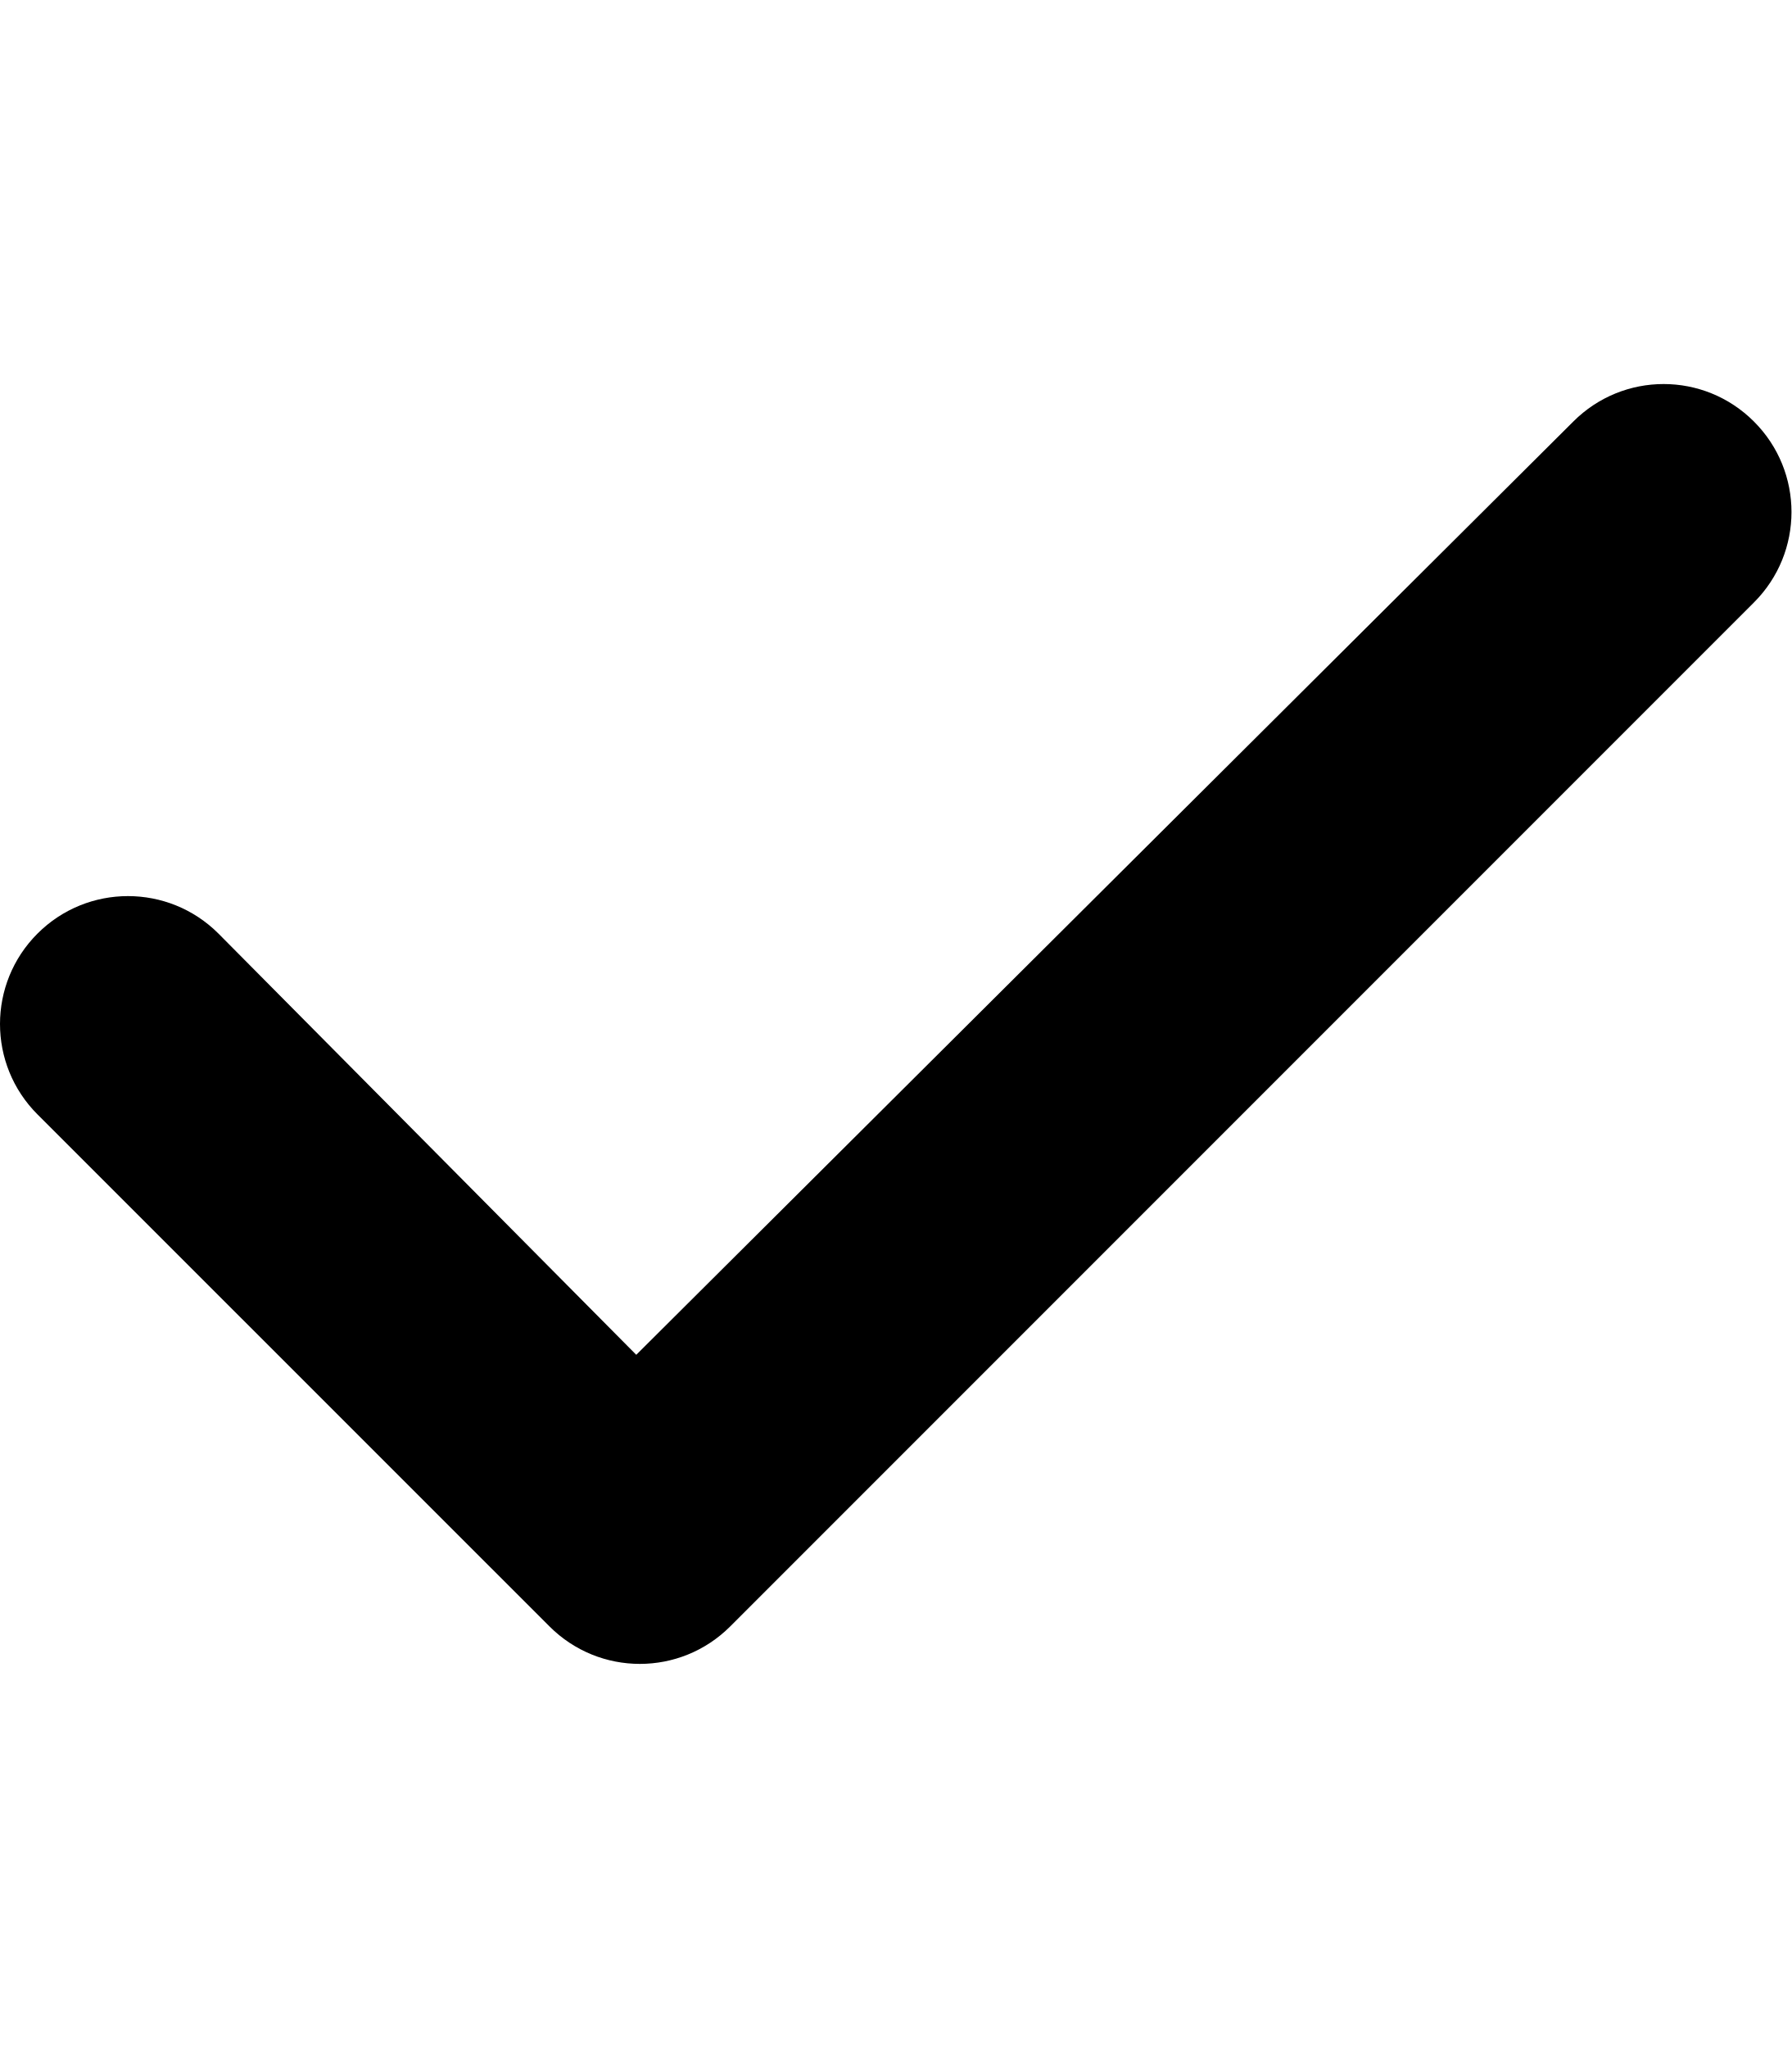
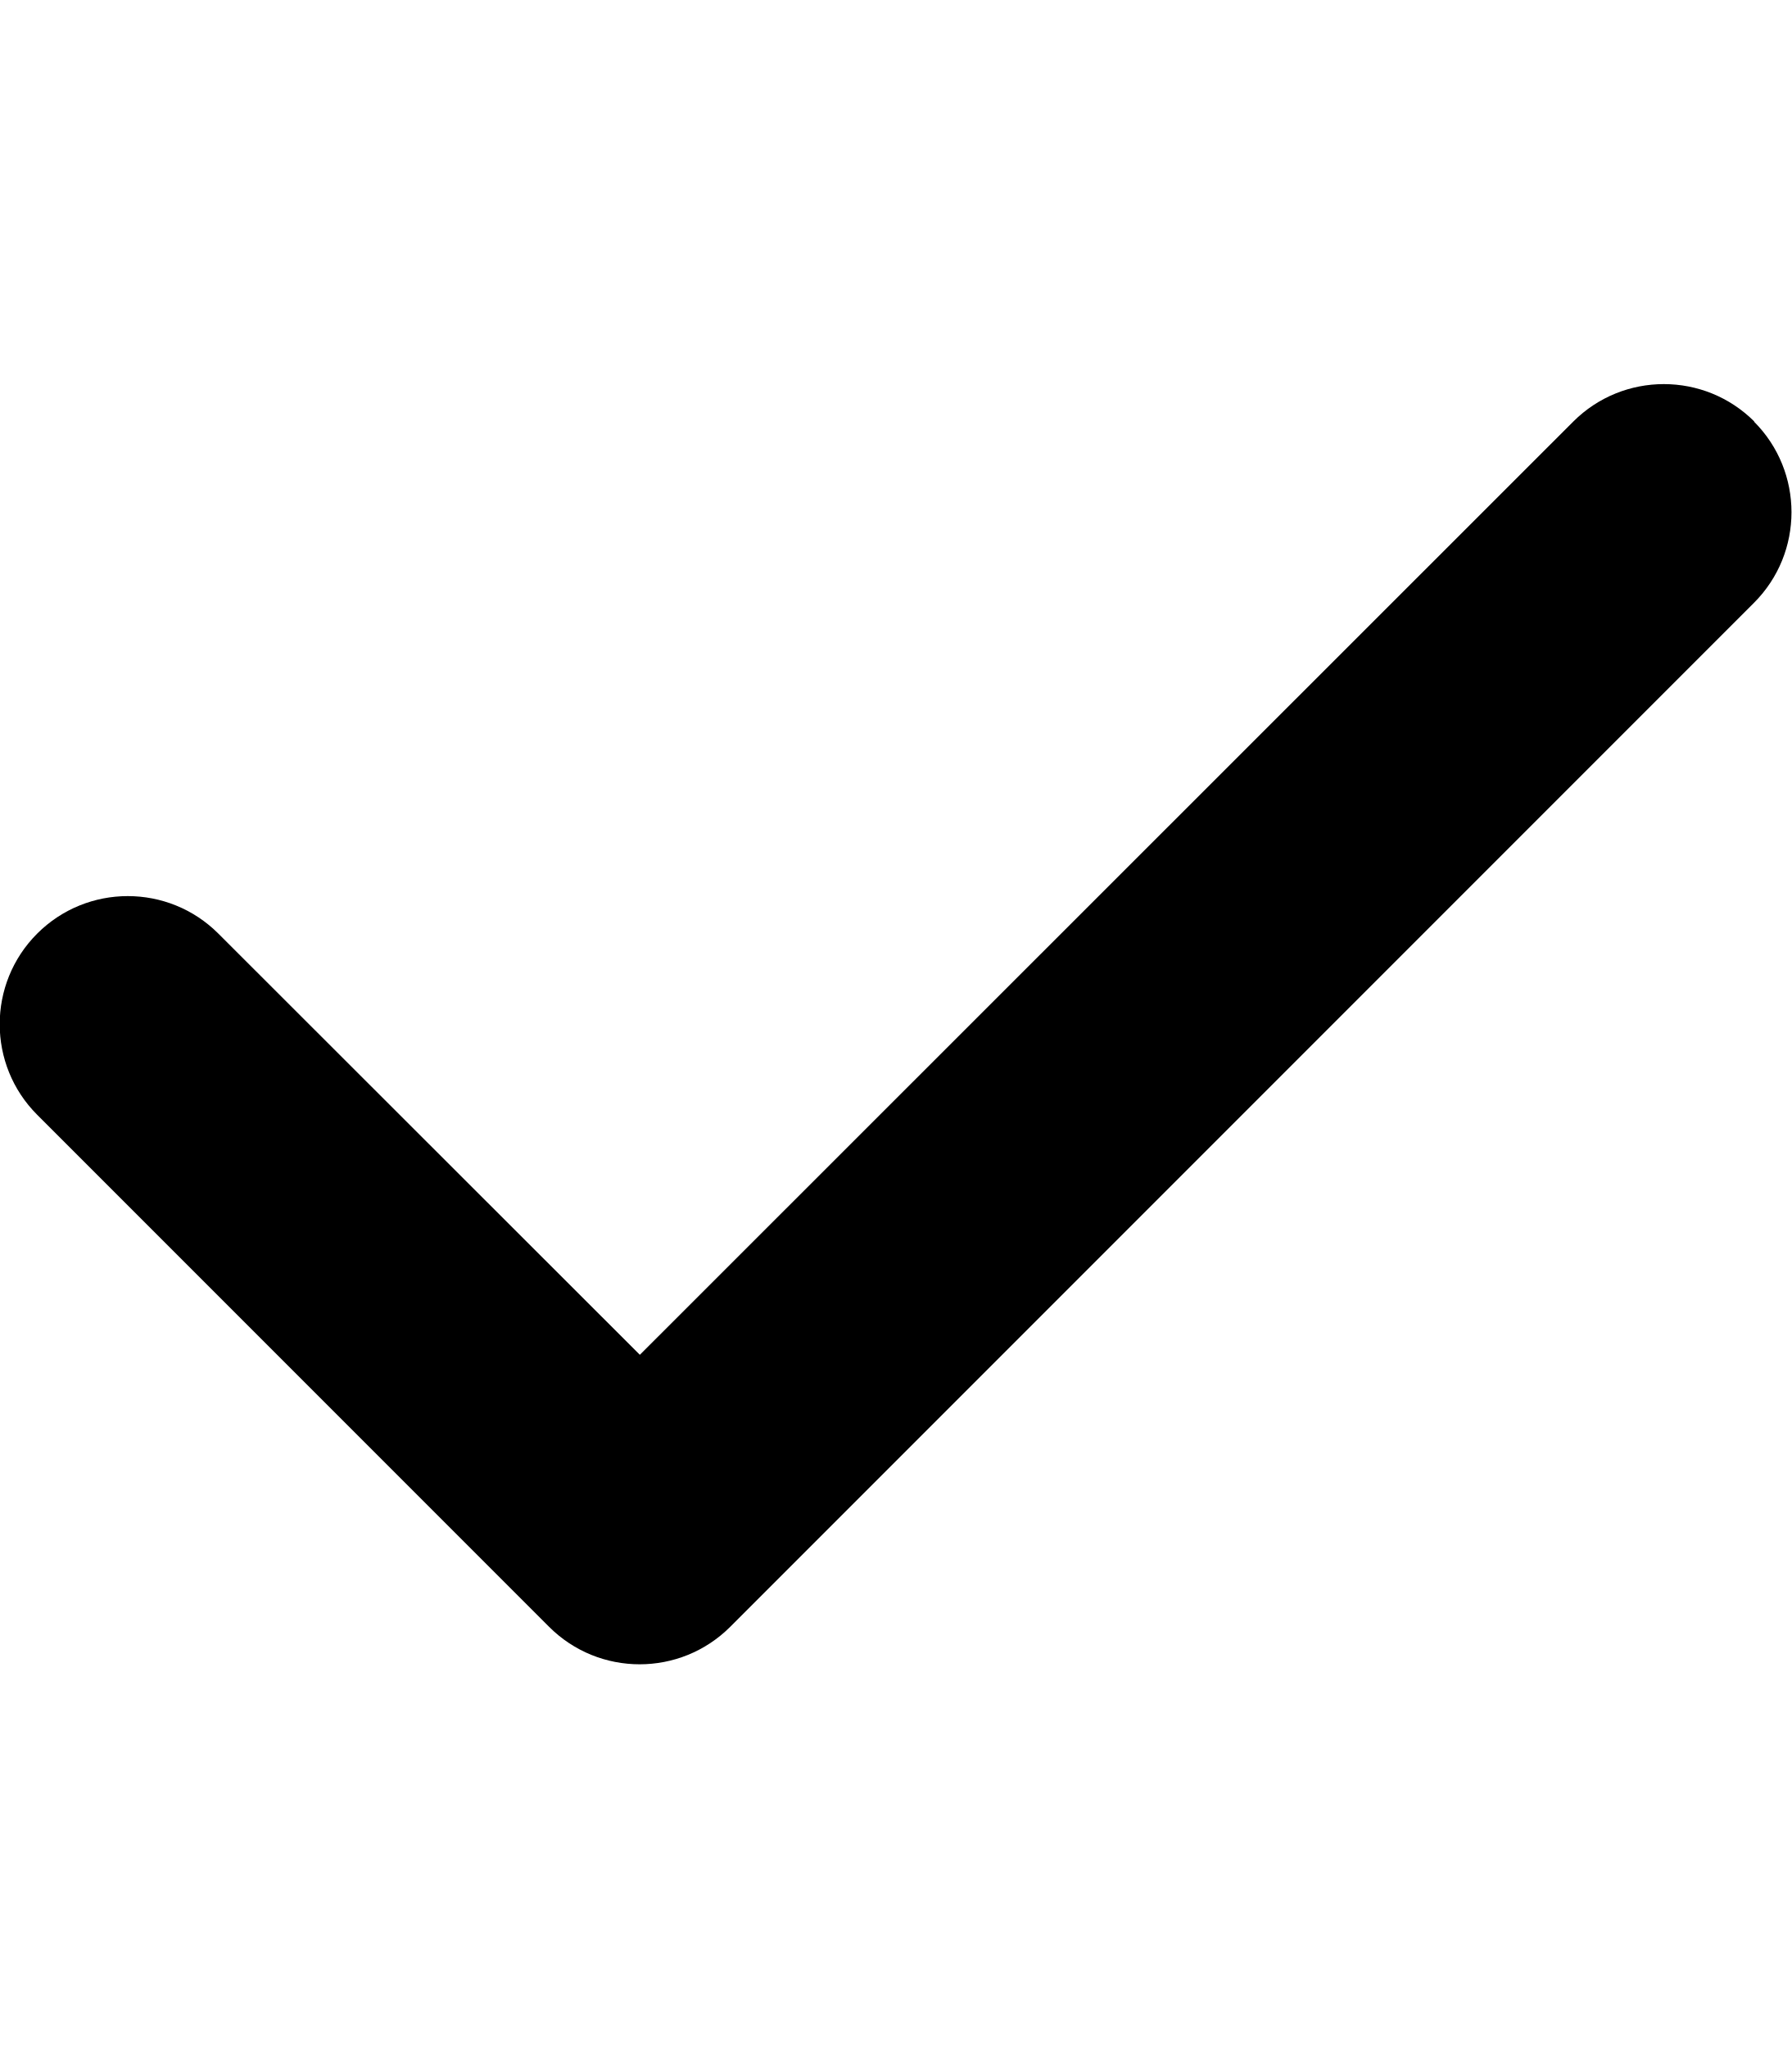
<svg xmlns="http://www.w3.org/2000/svg" viewBox="0 0 448 512">
-   <path d="M438.6 105.4C451.1 117.9 451.1 138.1 438.6 150.6L182.6 406.6C170.1 419.1 149.9 419.1 137.4 406.6L9.372 278.6C-3.124 266.1-3.124 245.9 9.372 233.4C21.87 220.9 42.13 220.9 54.63 233.4L159.1 338.7L393.4 105.4C405.9 92.88 426.1 92.88 438.6 105.4H438.6z" />
+   <path d="M438.6 105.4c12.5 12.5 12.5 32.8 0 45.3l-256 256c-12.5 12.5-32.8 12.5-45.3 0l-128-128c-12.5-12.5-12.5-32.8 0-45.3s32.8-12.5 45.3 0L160 338.7 393.4 105.4c12.5-12.5 32.8-12.5 45.3 0z" />
</svg>
